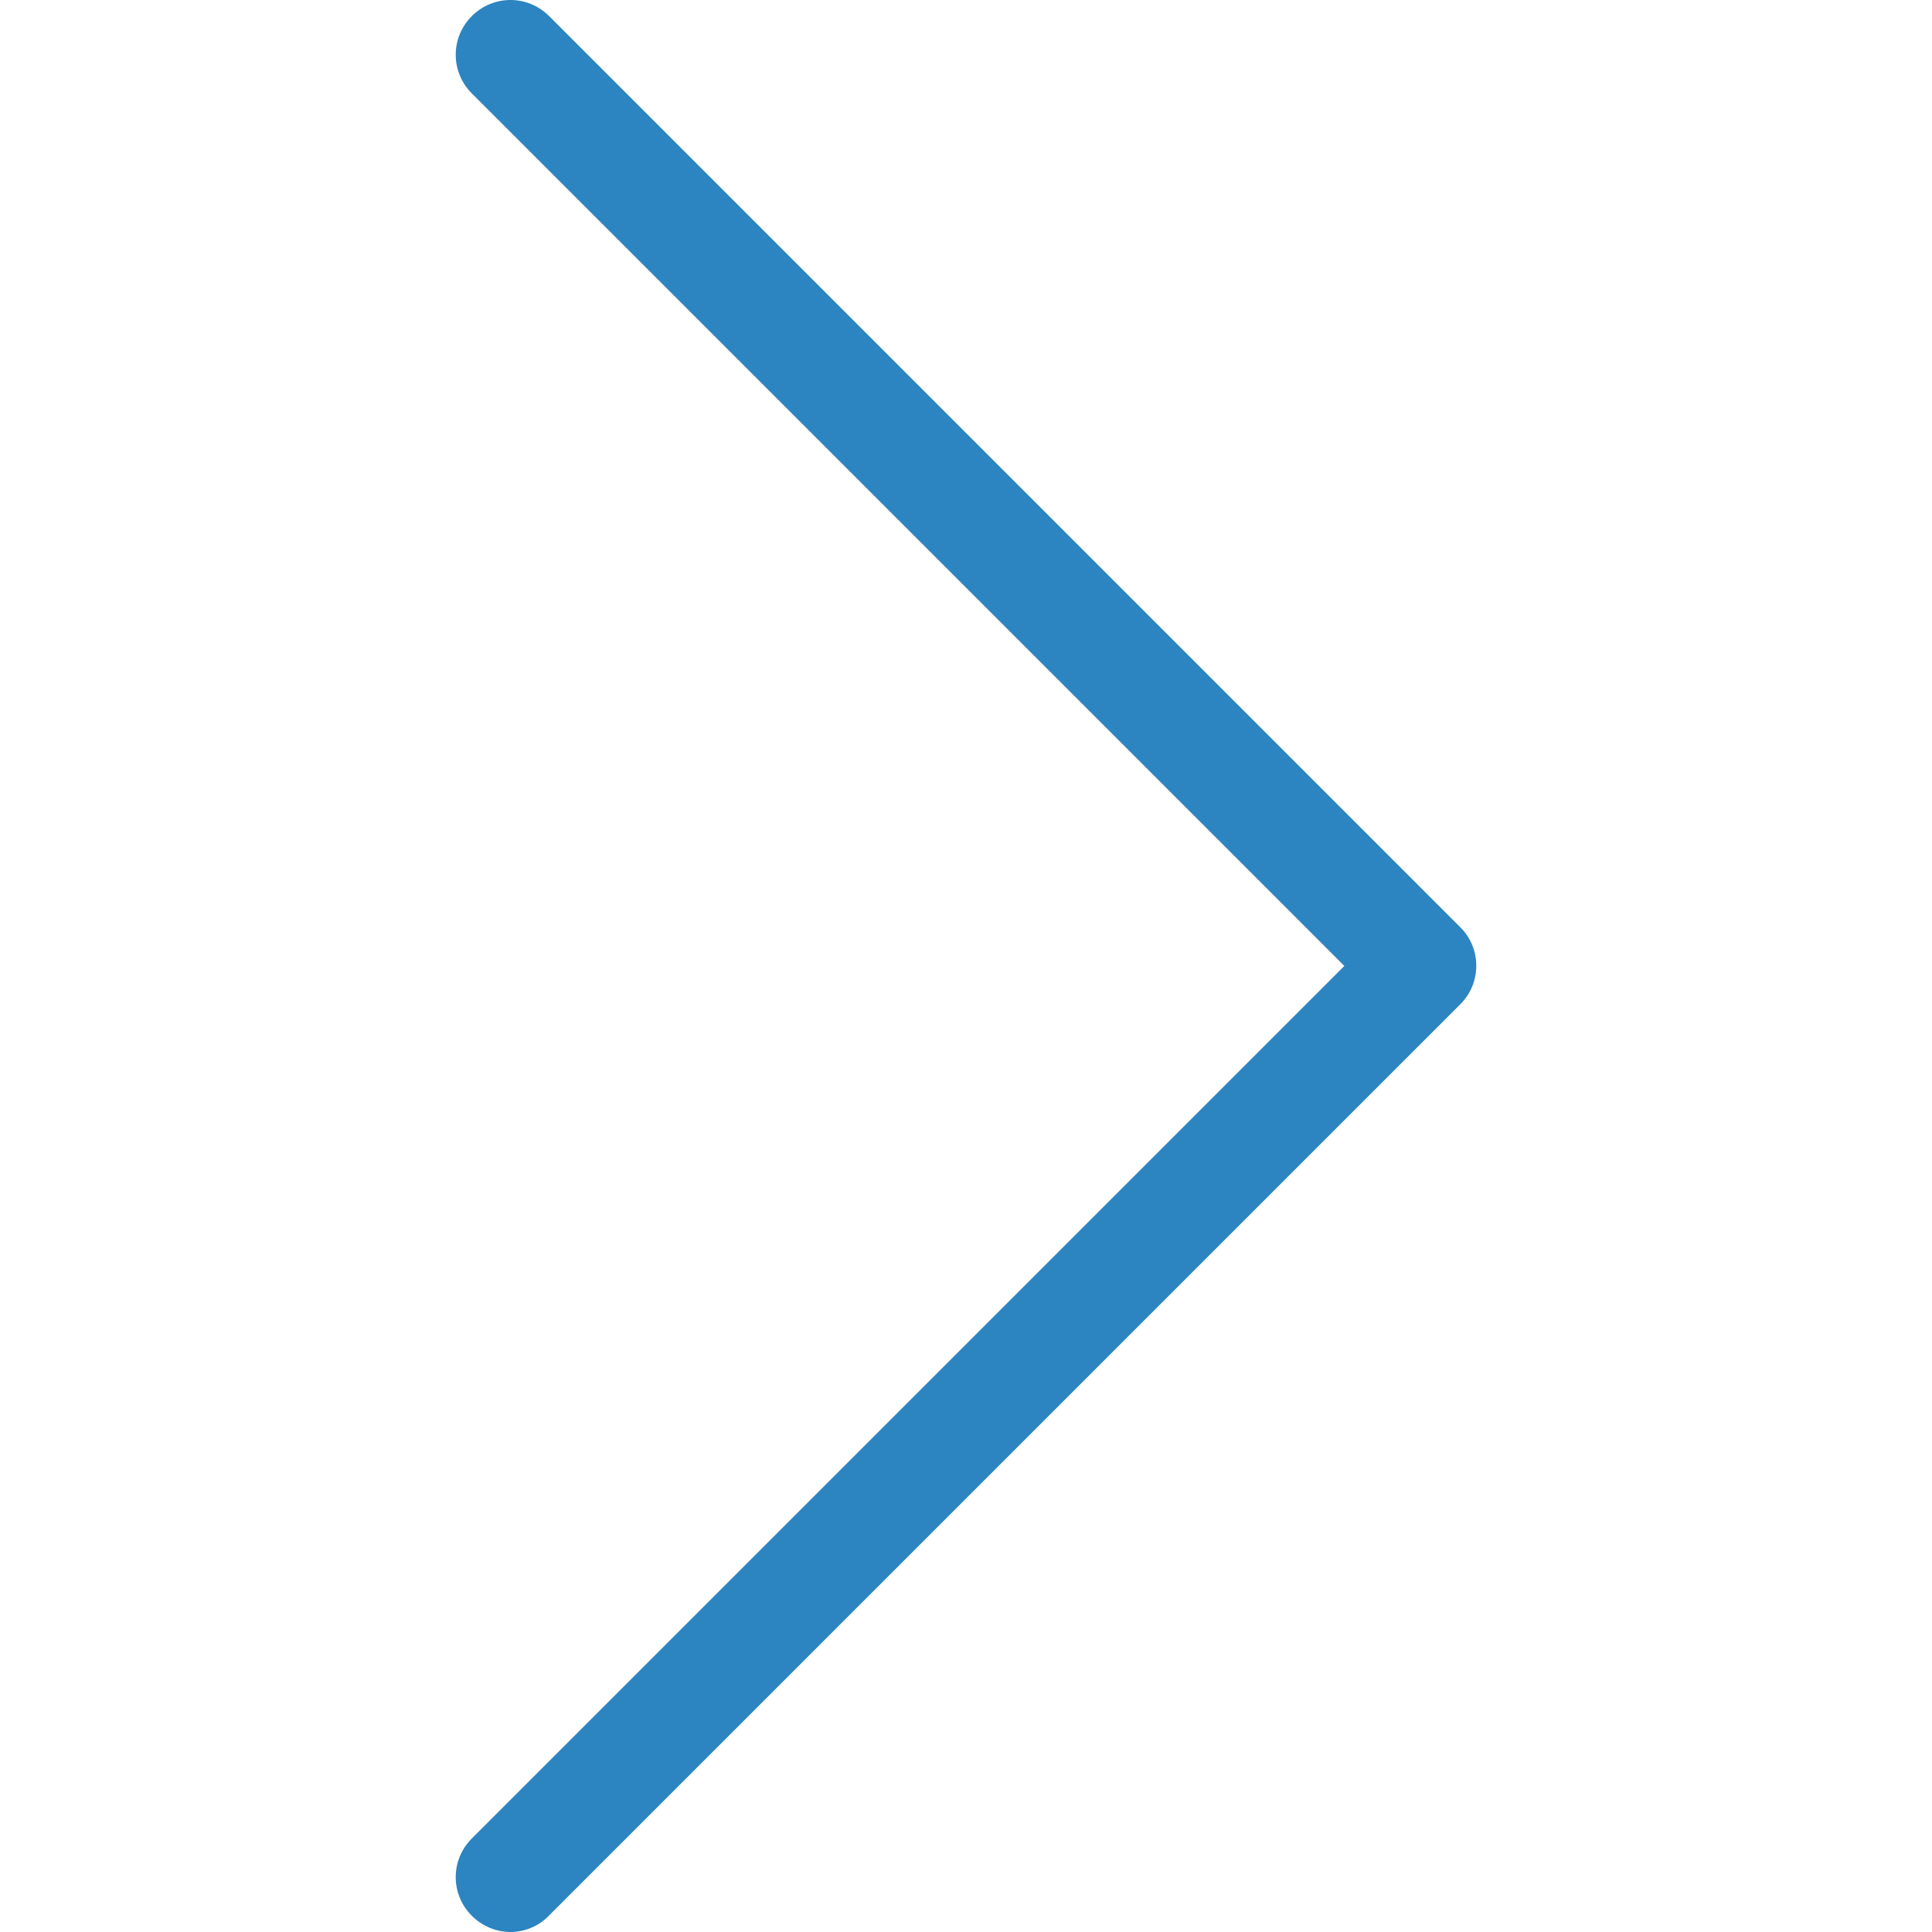
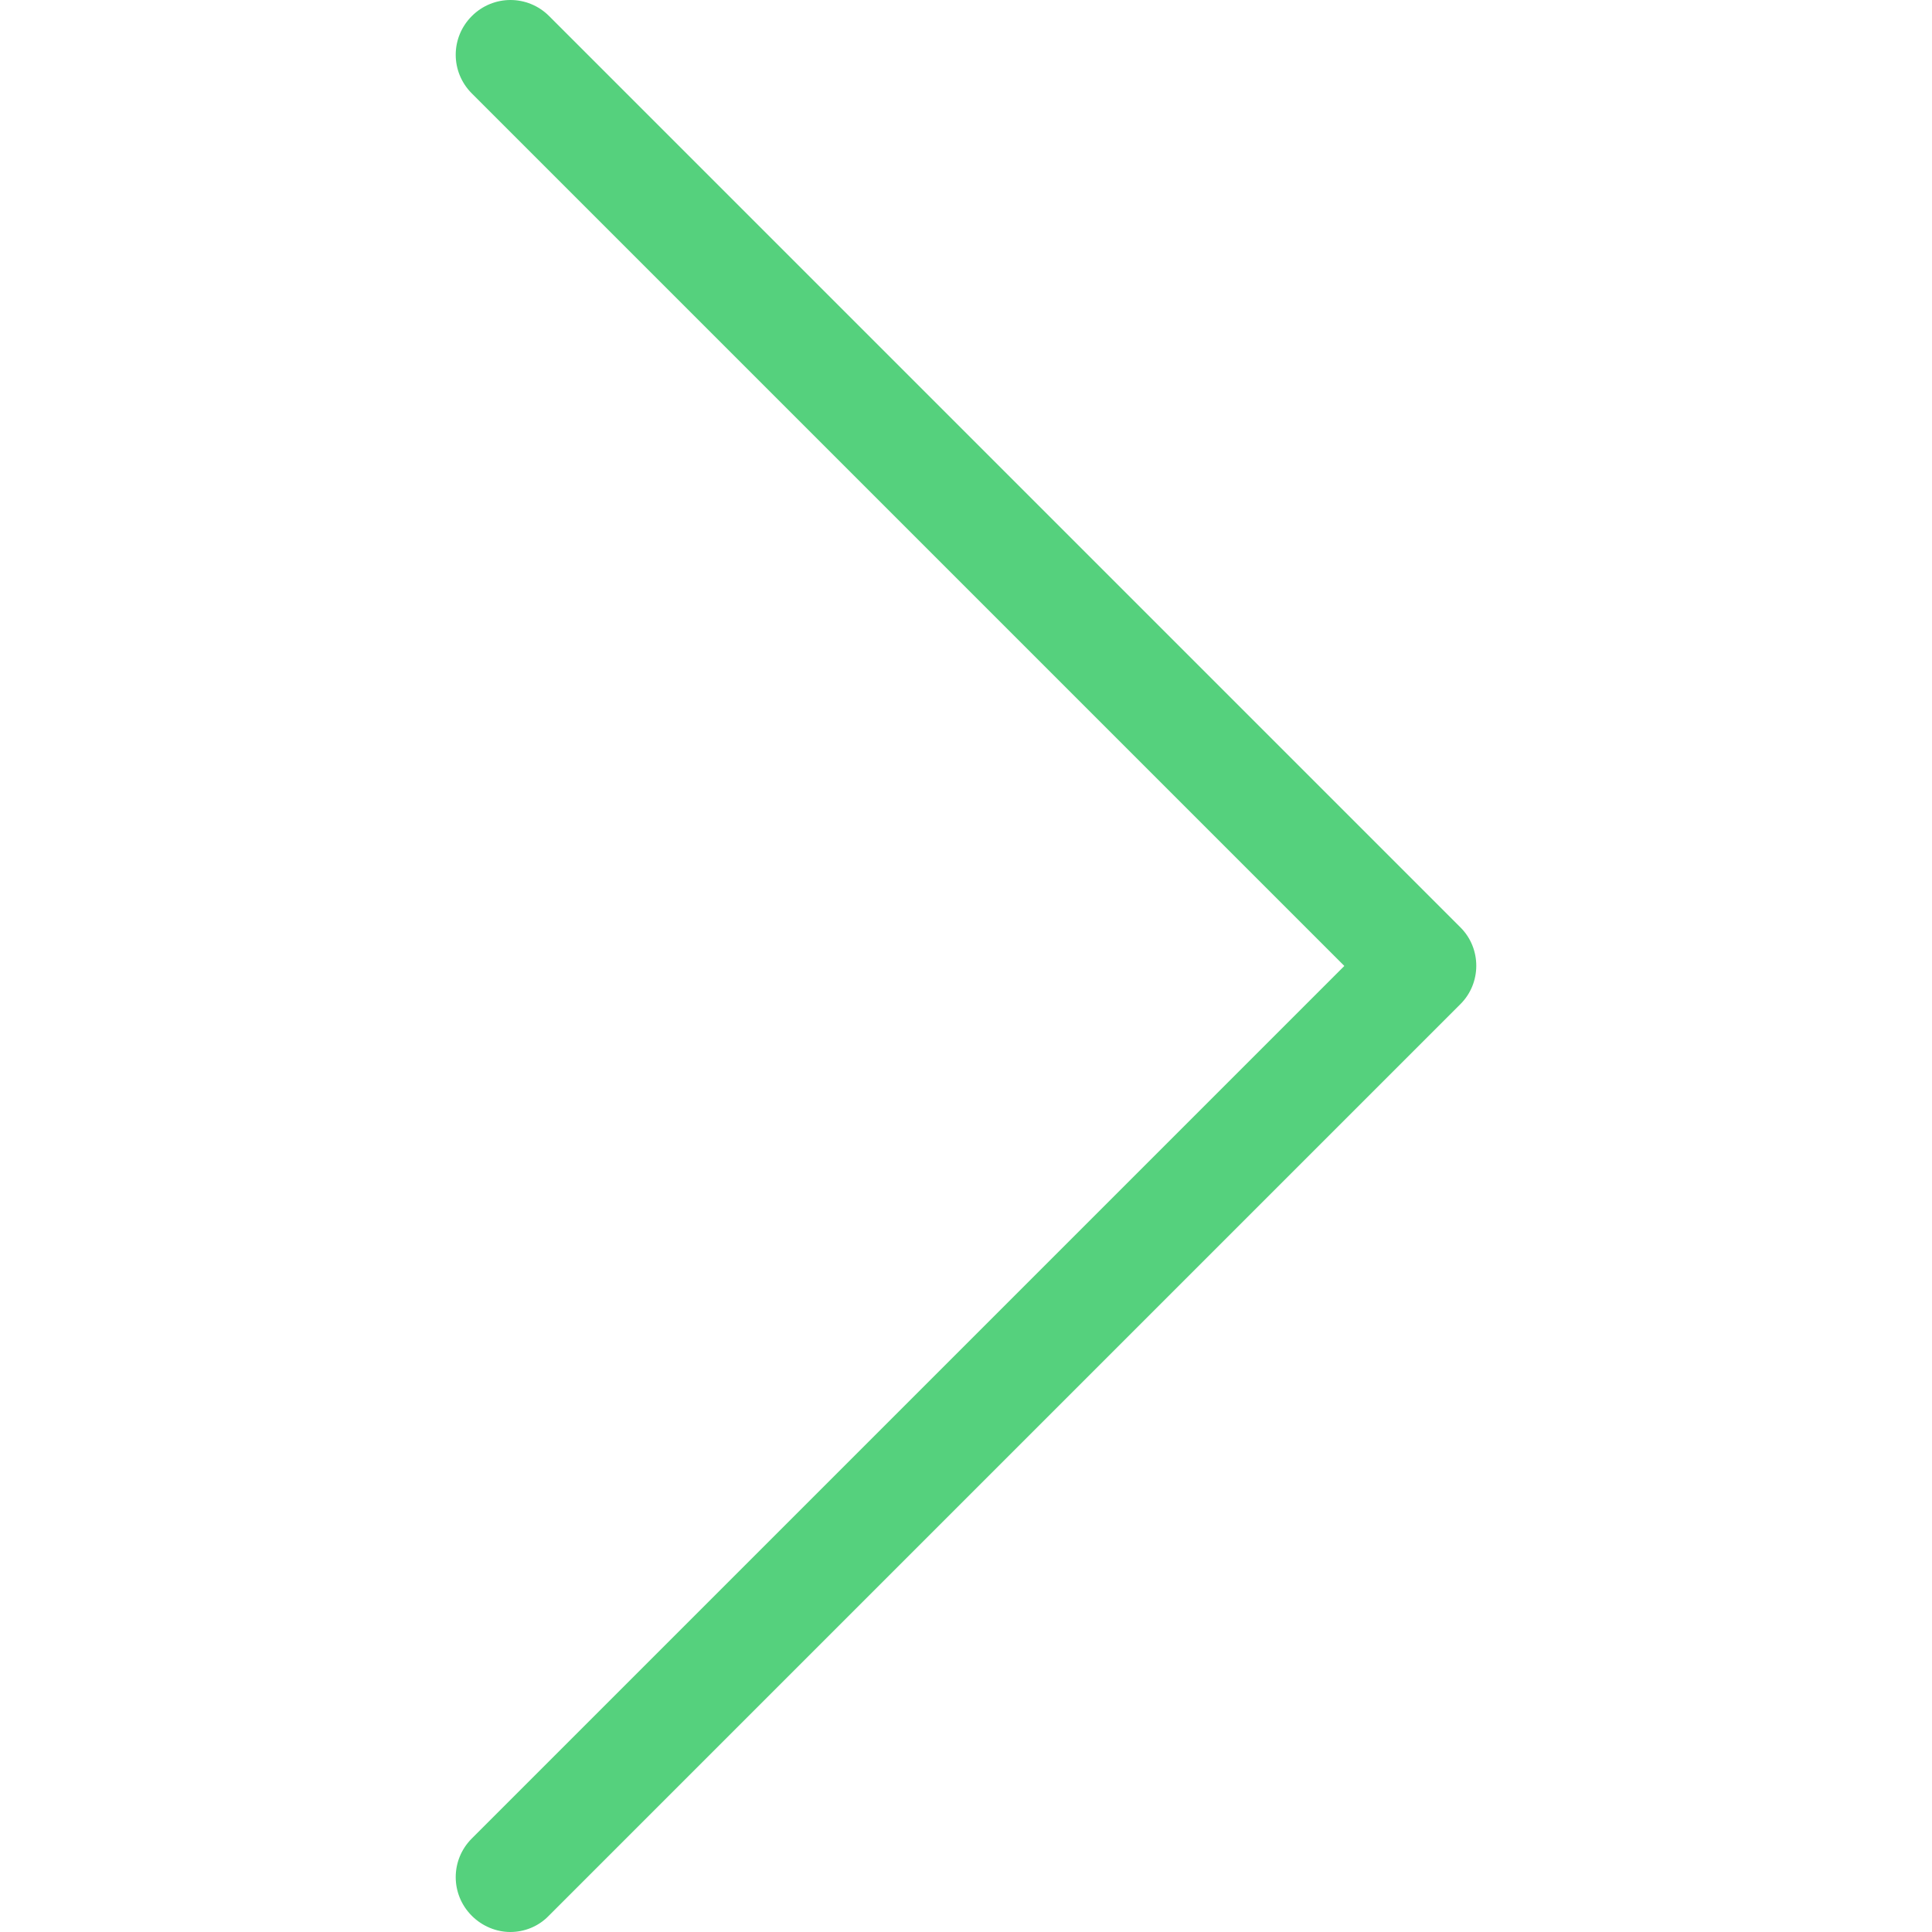
- <svg xmlns="http://www.w3.org/2000/svg" version="1.1" id="Capa_1" x="0px" y="0px" width="20px" height="20px" fill="#2c85c1" viewBox="0 0 477.175 477.175" style="enable-background:new 0 0 477.175 477.175;" xml:space="preserve">
+ <svg xmlns="http://www.w3.org/2000/svg" version="1.1" id="Capa_1" x="0px" y="0px" width="20px" height="20px" fill="#55d17d" viewBox="0 0 477.175 477.175" style="enable-background:new 0 0 477.175 477.175;" xml:space="preserve">
  <g>
    <path d="M360.731,229.075l-225.1-225.1c-5.3-5.3-13.8-5.3-19.1,0s-5.3,13.8,0,19.1l215.5,215.5l-215.5,215.5   c-5.3,5.3-5.3,13.8,0,19.1c2.6,2.6,6.1,4,9.5,4c3.4,0,6.9-1.3,9.5-4l225.1-225.1C365.931,242.875,365.931,234.275,360.731,229.075z   " />
  </g>
  <g>
</g>
  <g>
</g>
  <g>
</g>
  <g>
</g>
  <g>
</g>
  <g>
</g>
  <g>
</g>
  <g>
</g>
  <g>
</g>
  <g>
</g>
  <g>
</g>
  <g>
</g>
  <g>
</g>
  <g>
</g>
  <g>
</g>
</svg>
